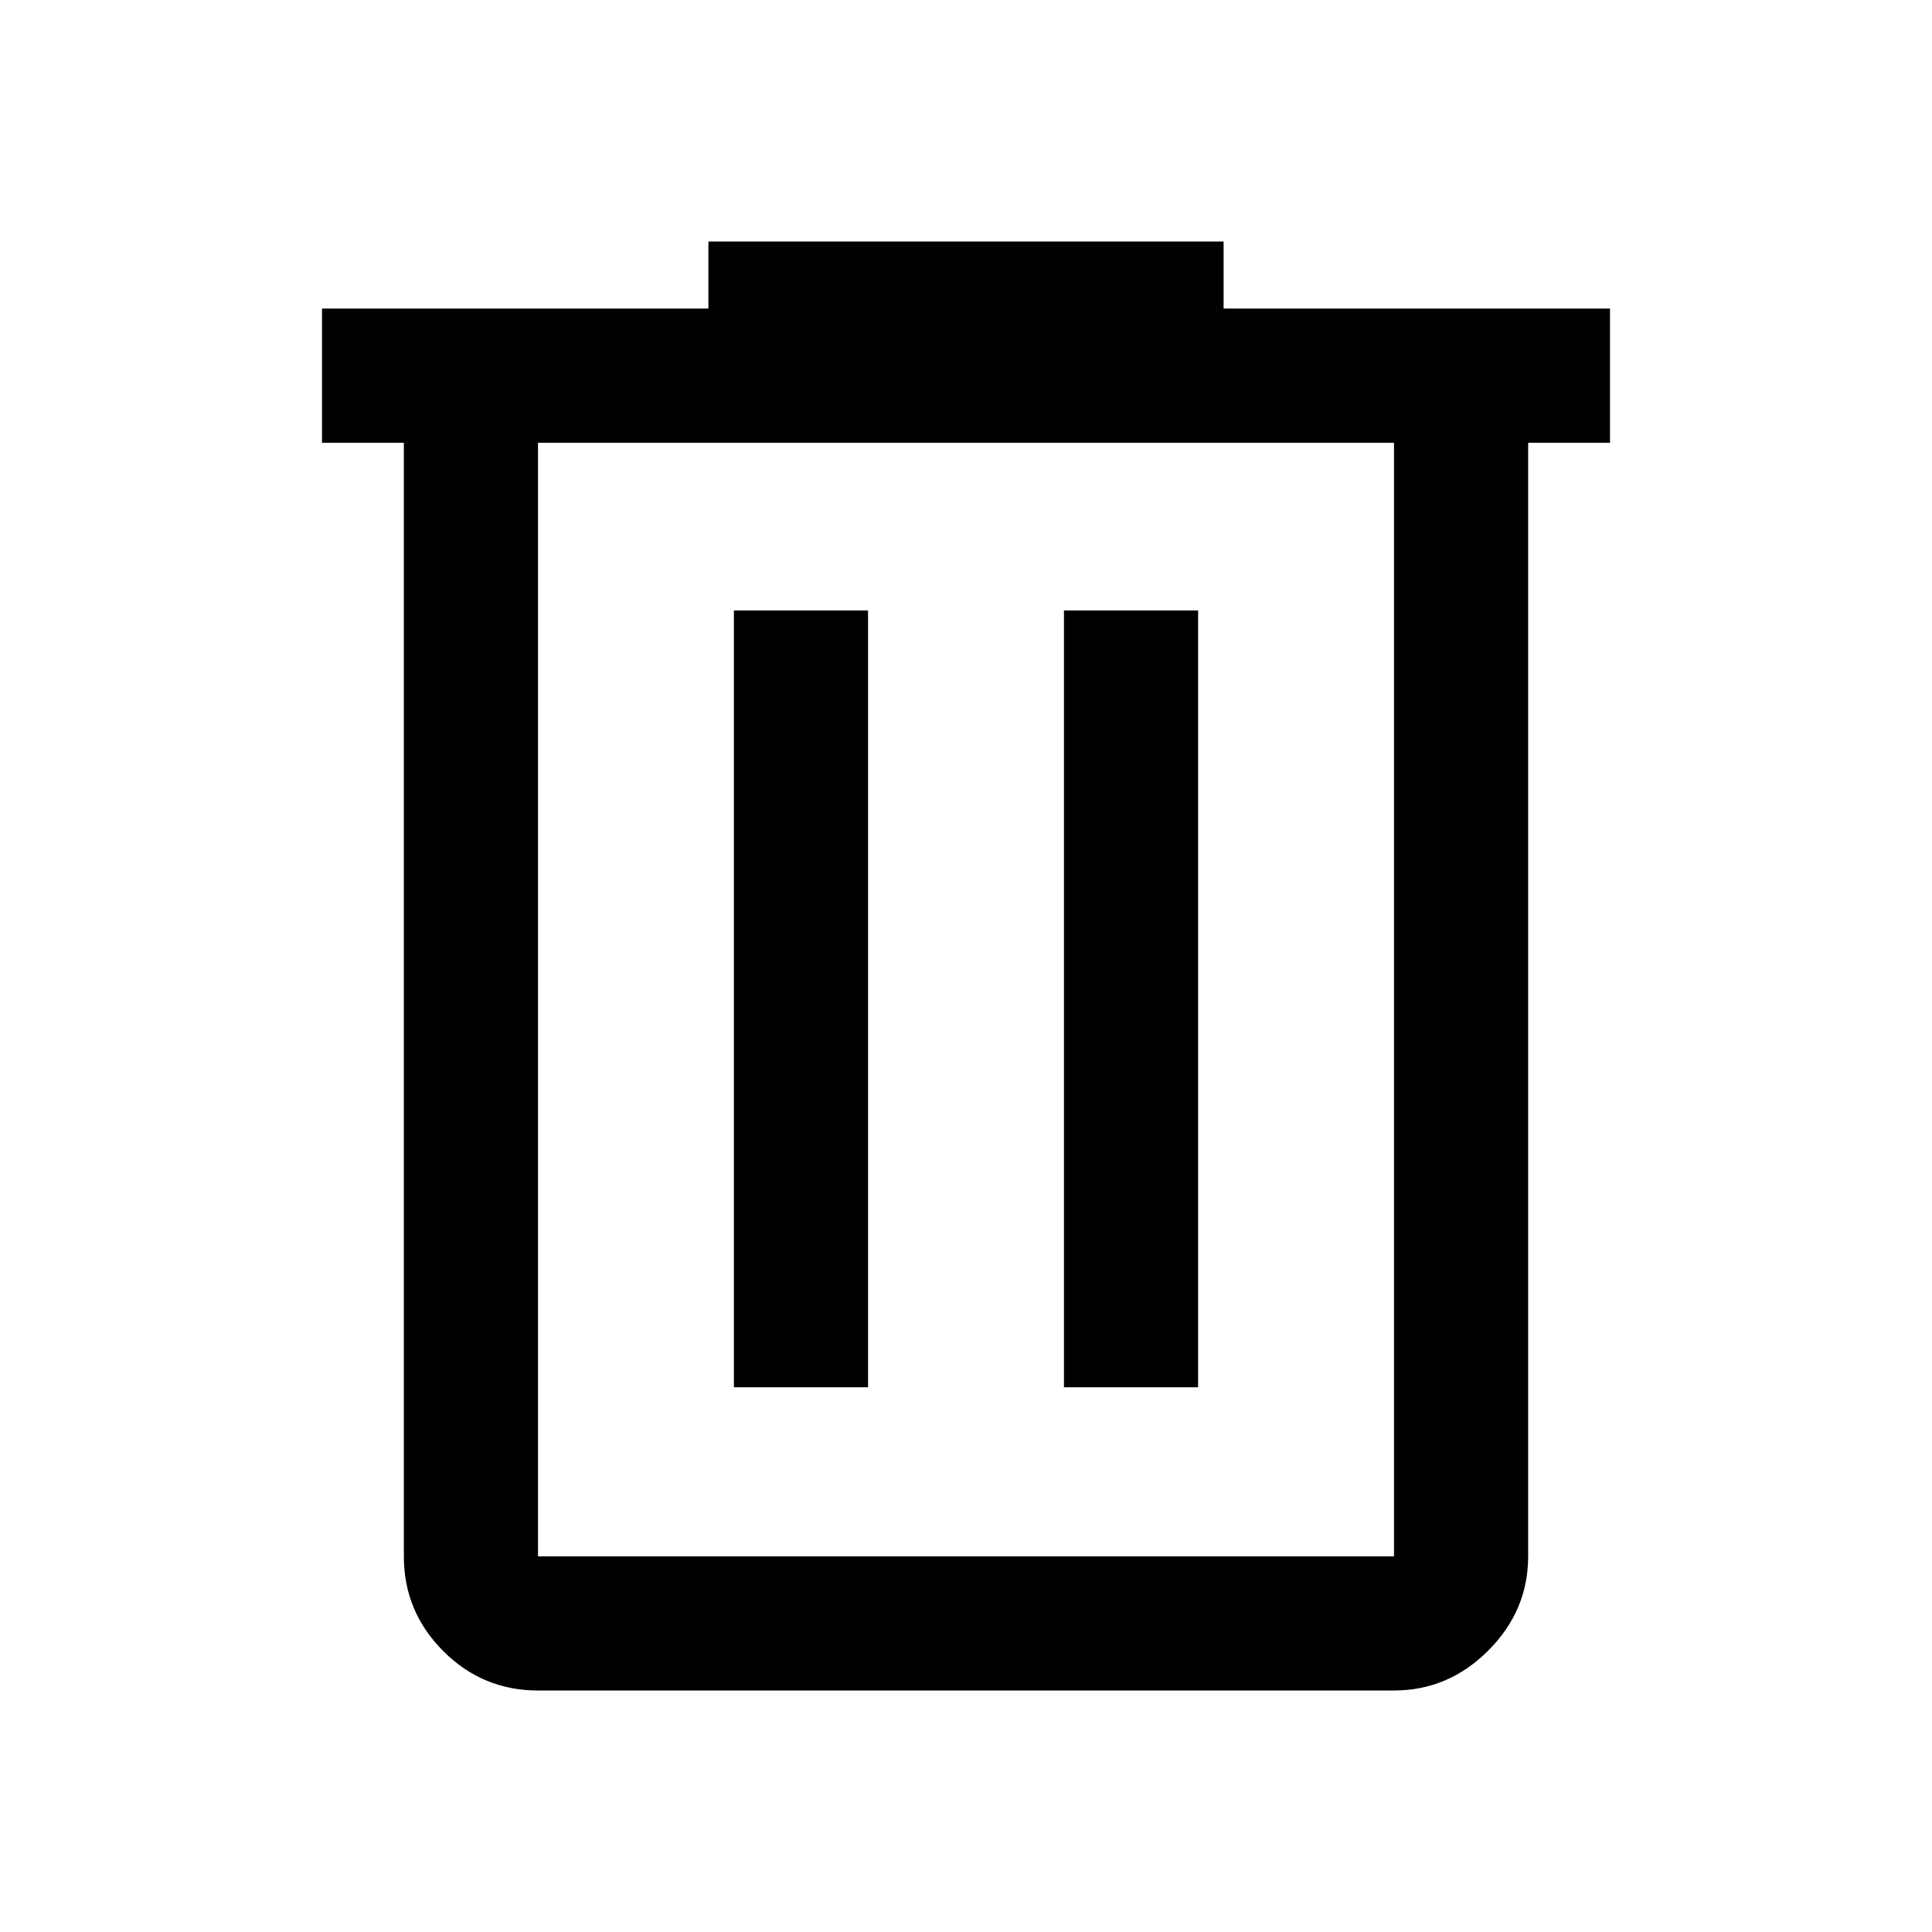
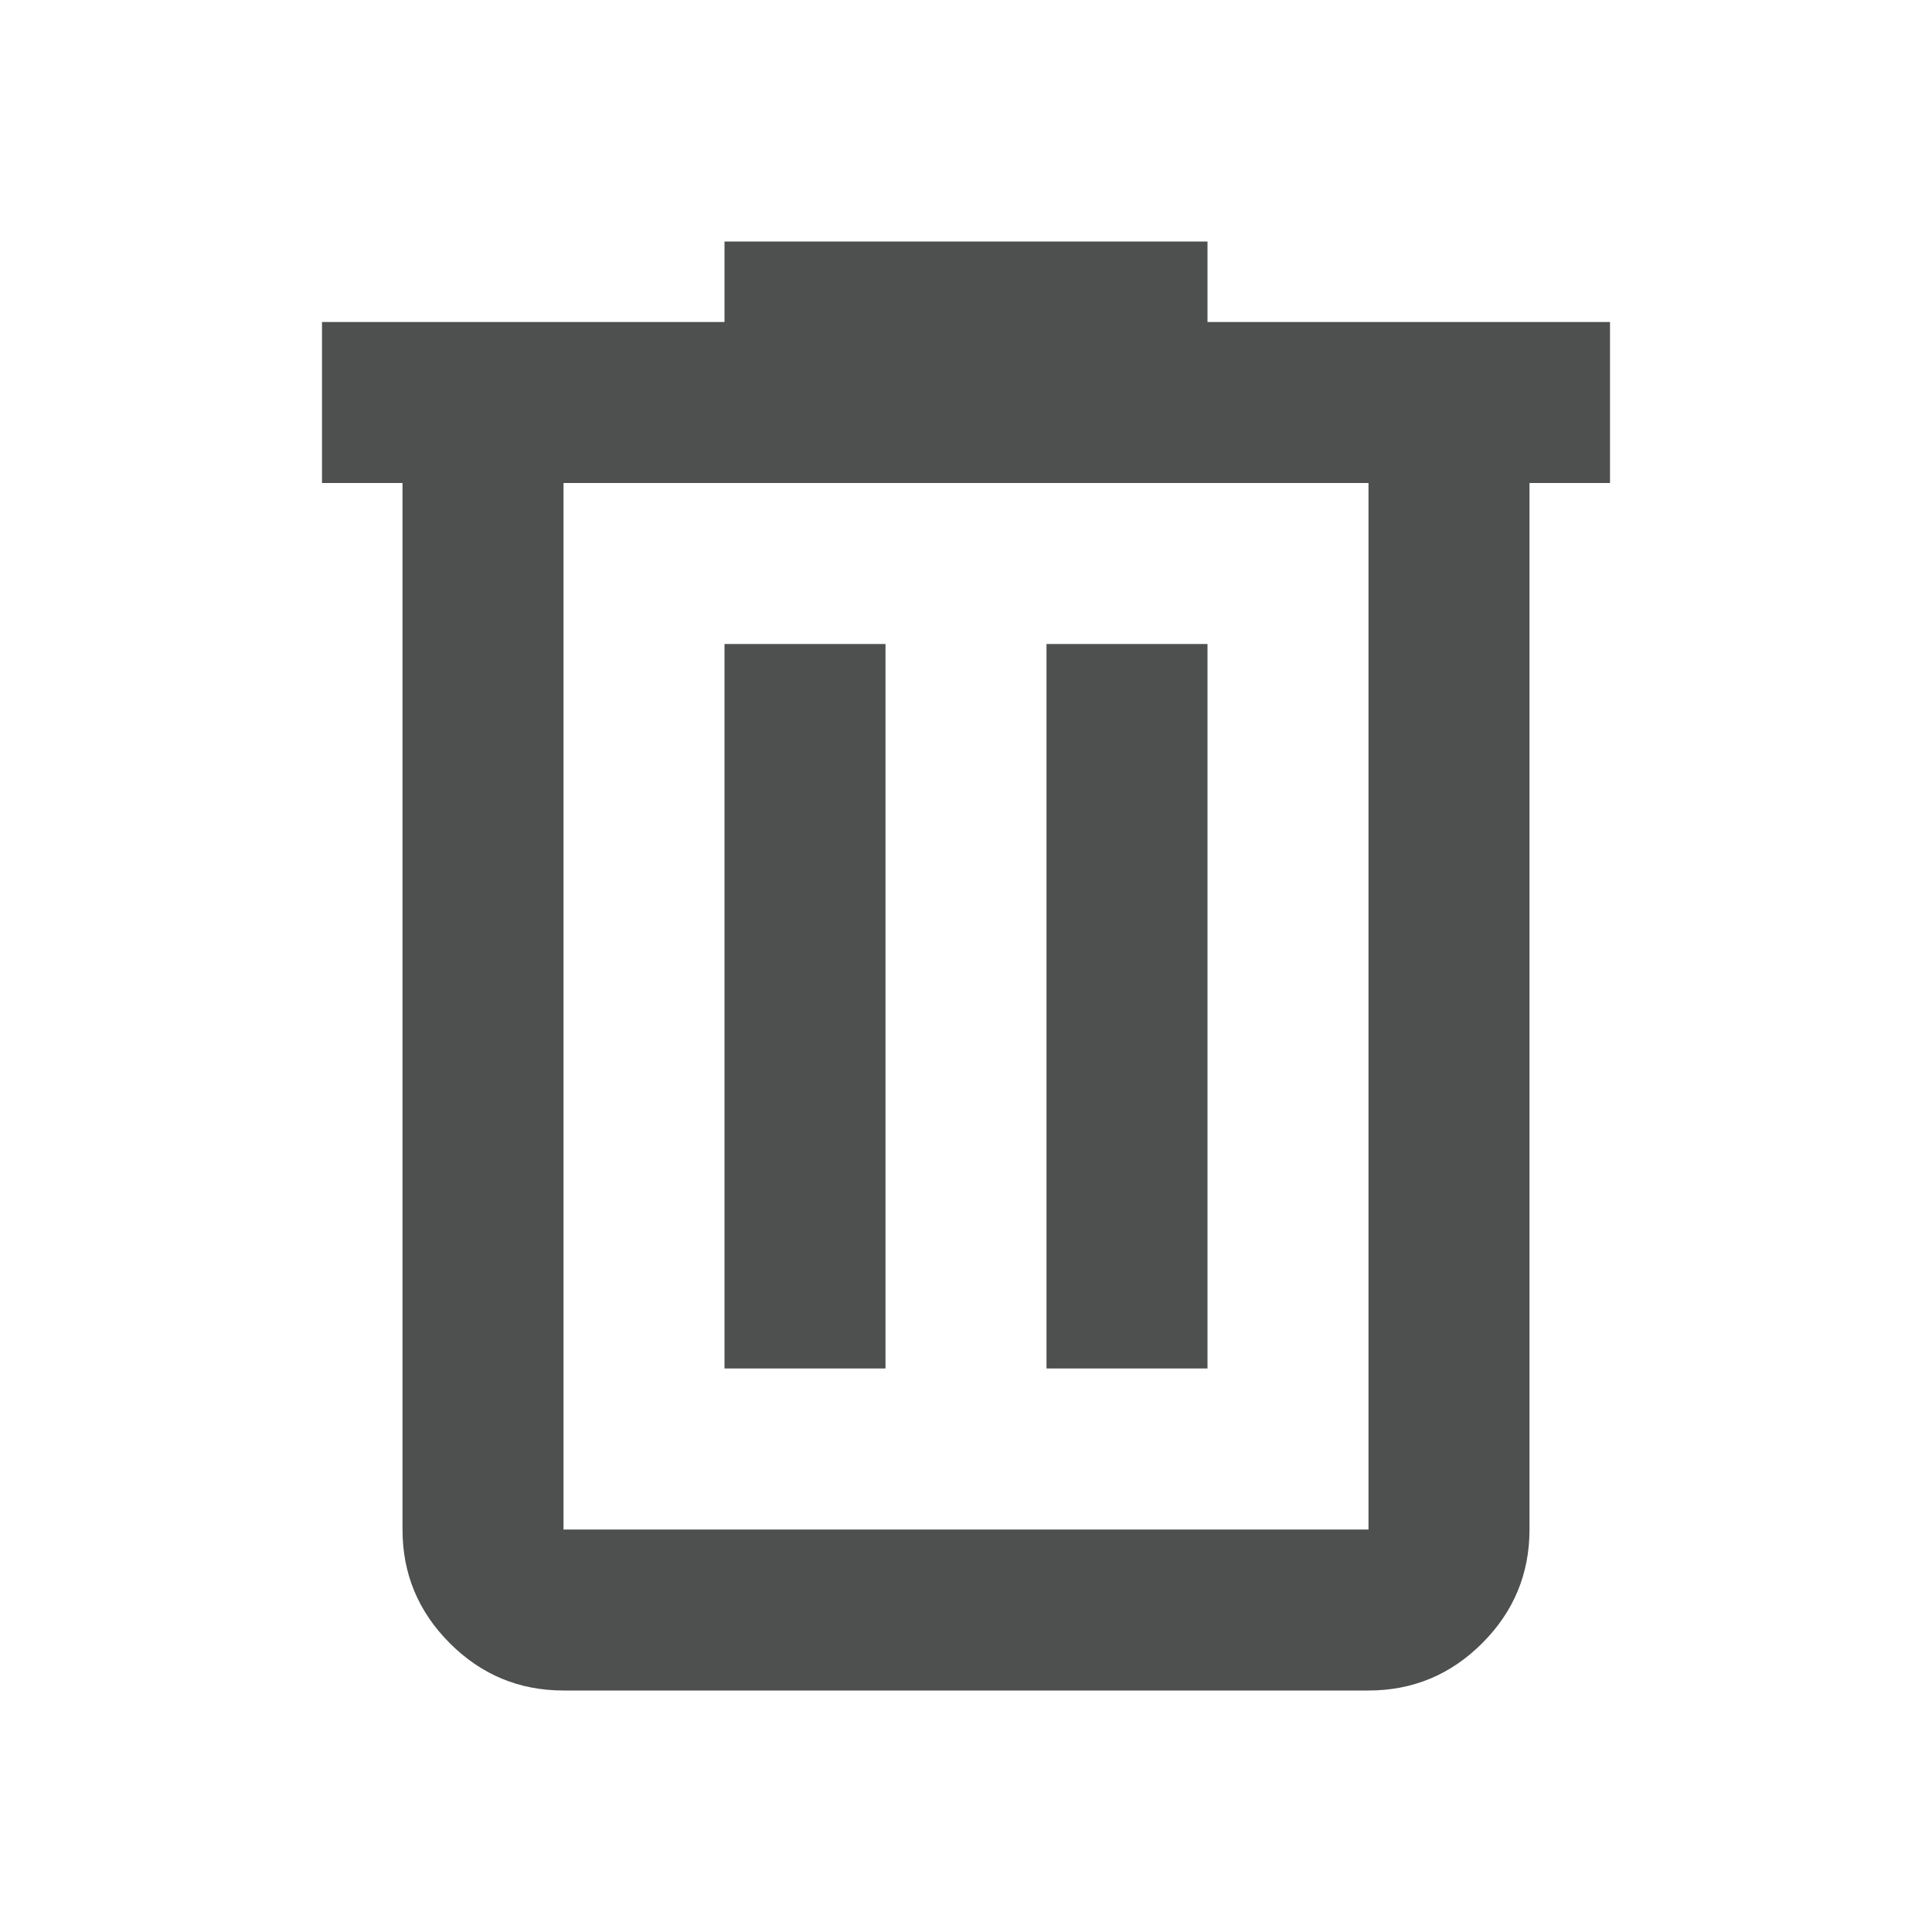
- <svg xmlns="http://www.w3.org/2000/svg" height="24px" viewBox="0 -960 960 960" width="24px" fill="#000000">
-   <path d="M267.33-120q-27.5 0-47.08-19.58-19.58-19.59-19.58-47.09V-740H160v-66.67h192V-840h256v33.33h192V-740h-40.67v553.33q0 27-19.83 46.84Q719.67-120 692.67-120H267.33Zm425.34-620H267.33v553.33h425.34V-740Zm-328 469.33h66.66v-386h-66.66v386Zm164 0h66.66v-386h-66.66v386ZM267.33-740v553.33V-740Z" />
+ <svg xmlns="http://www.w3.org/2000/svg" height="24px" viewBox="0 -960 960 960" width="24px" fill="#4D504F">
+   <path d="M280-120q-33 0-56.5-23.5T200-200v-520h-40v-80h200v-40h240v40h200v80h-40v520q0 33-23.5 56.5T680-120H280Zm400-600H280v520h400v-520ZM360-280h80v-360h-80v360Zm160 0h80v-360h-80v360ZM280-720v520-520Z" />
</svg>
